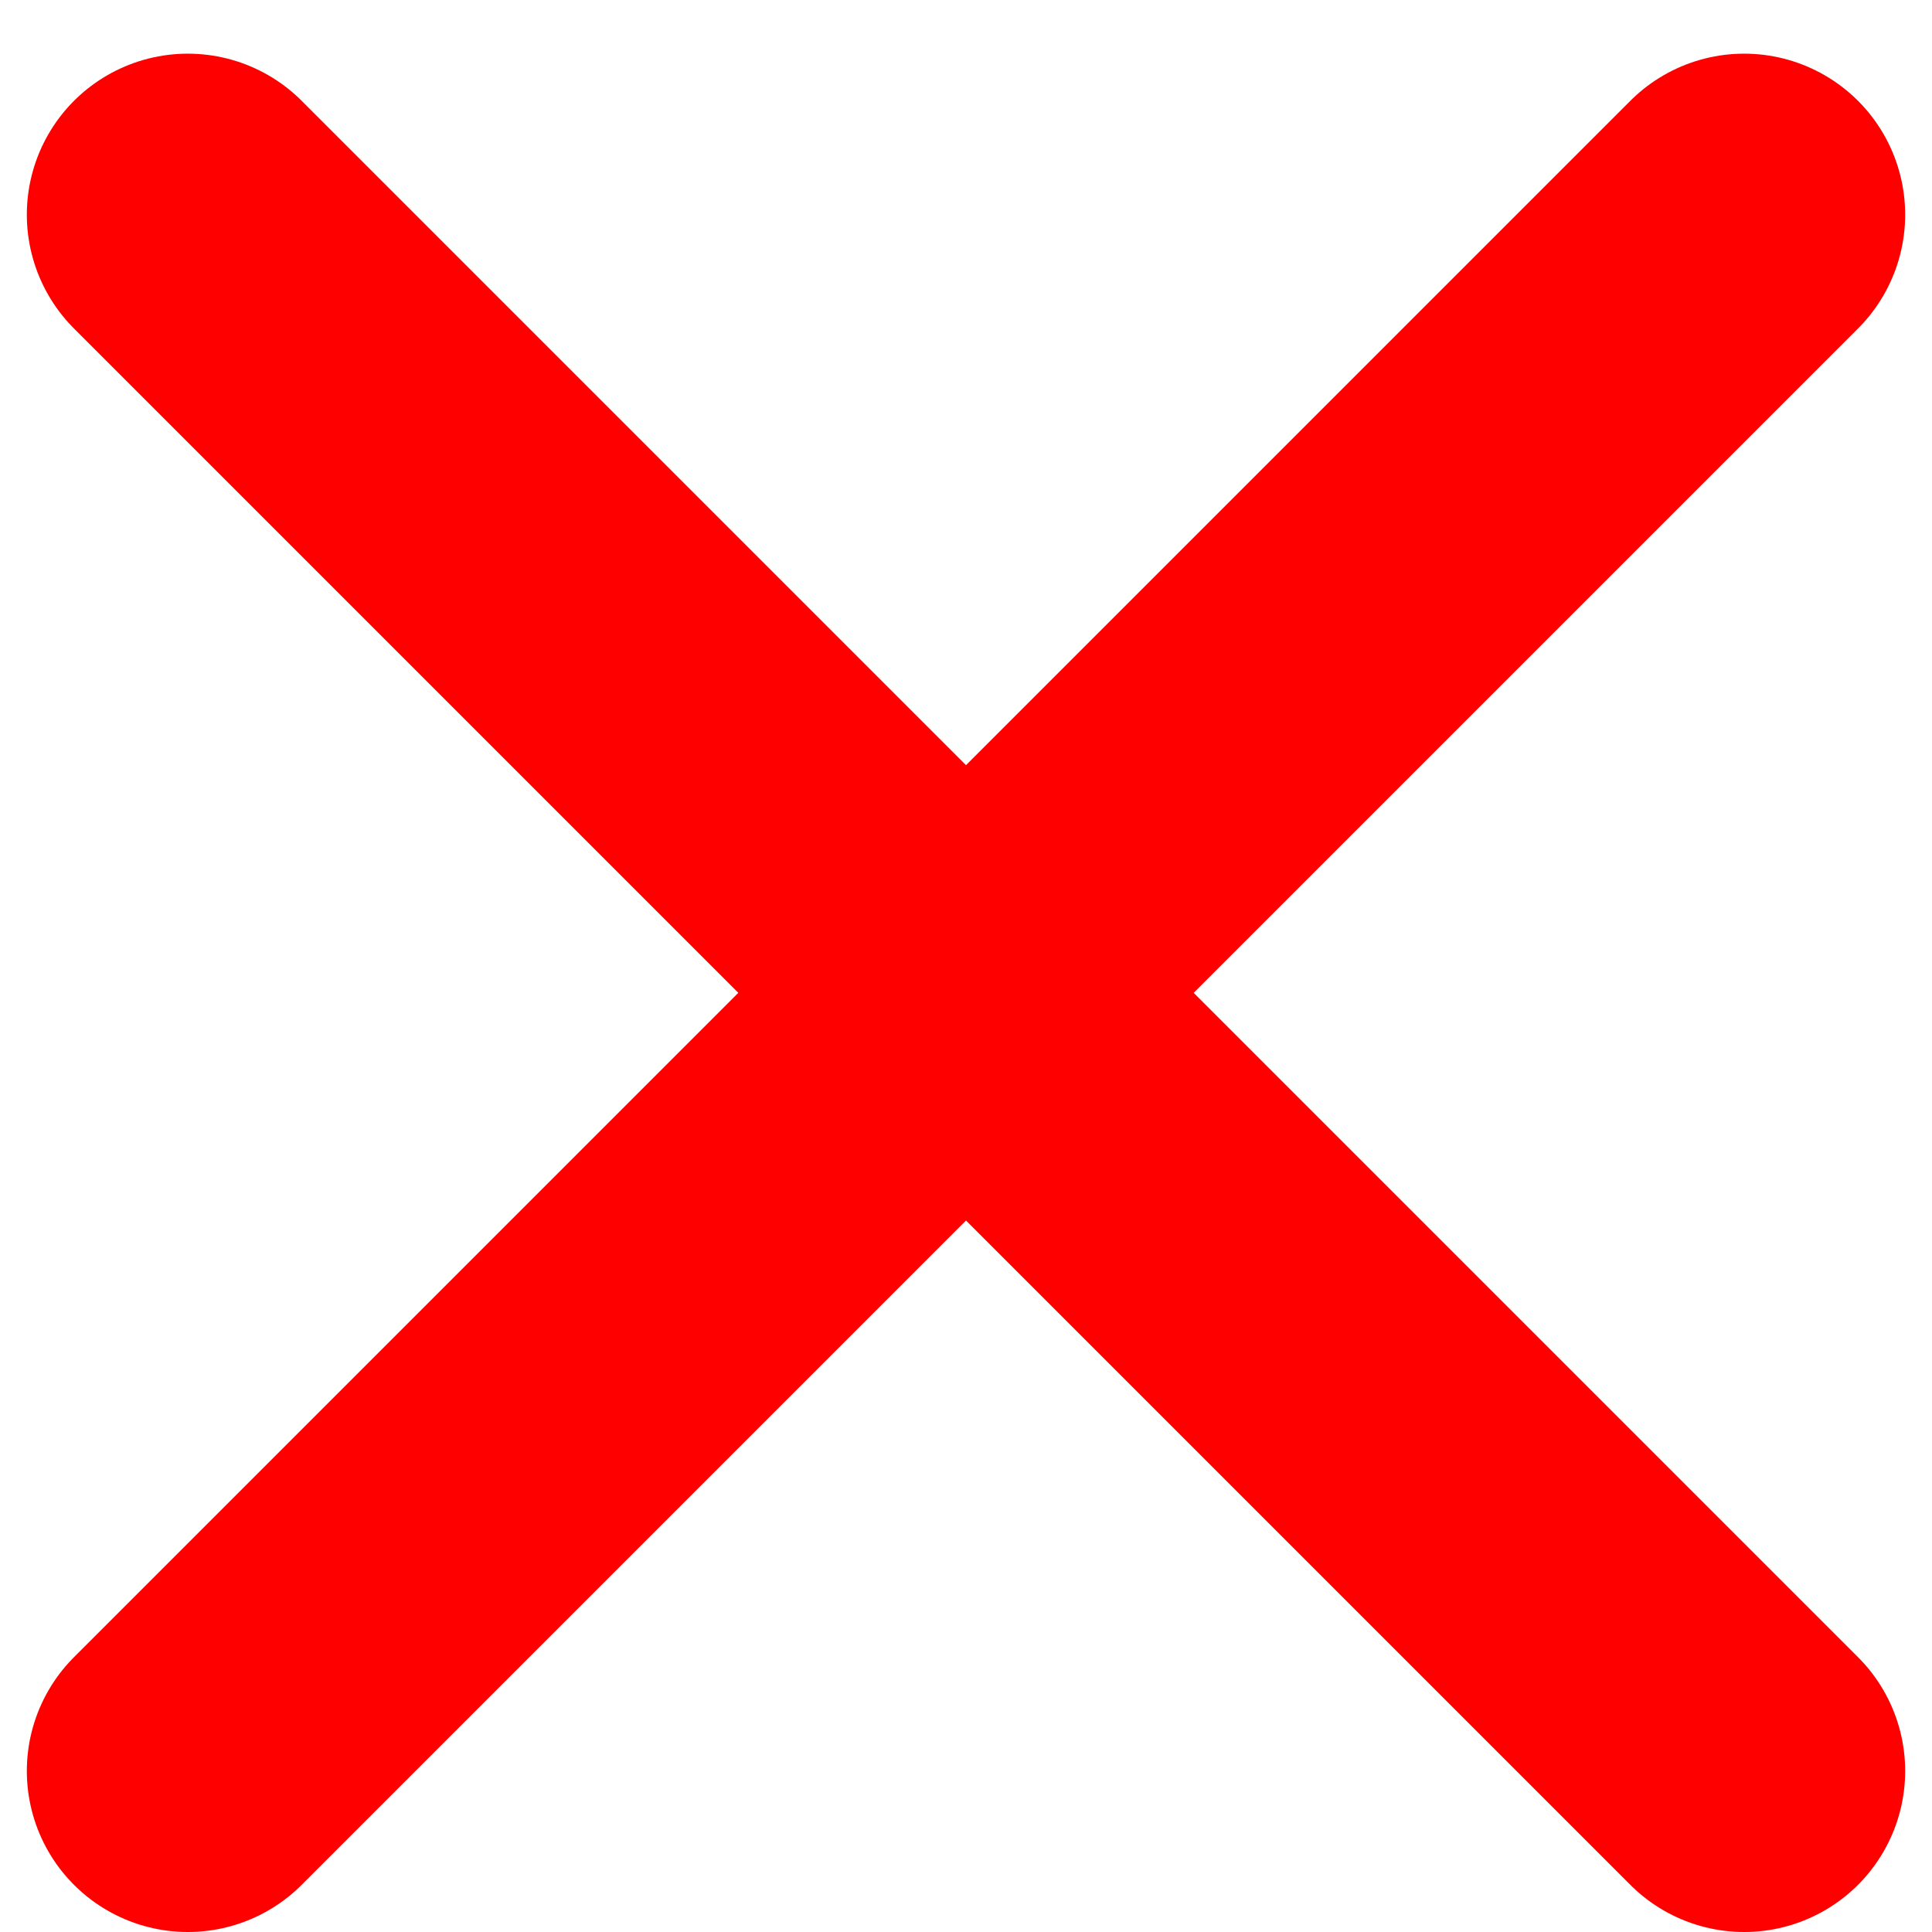
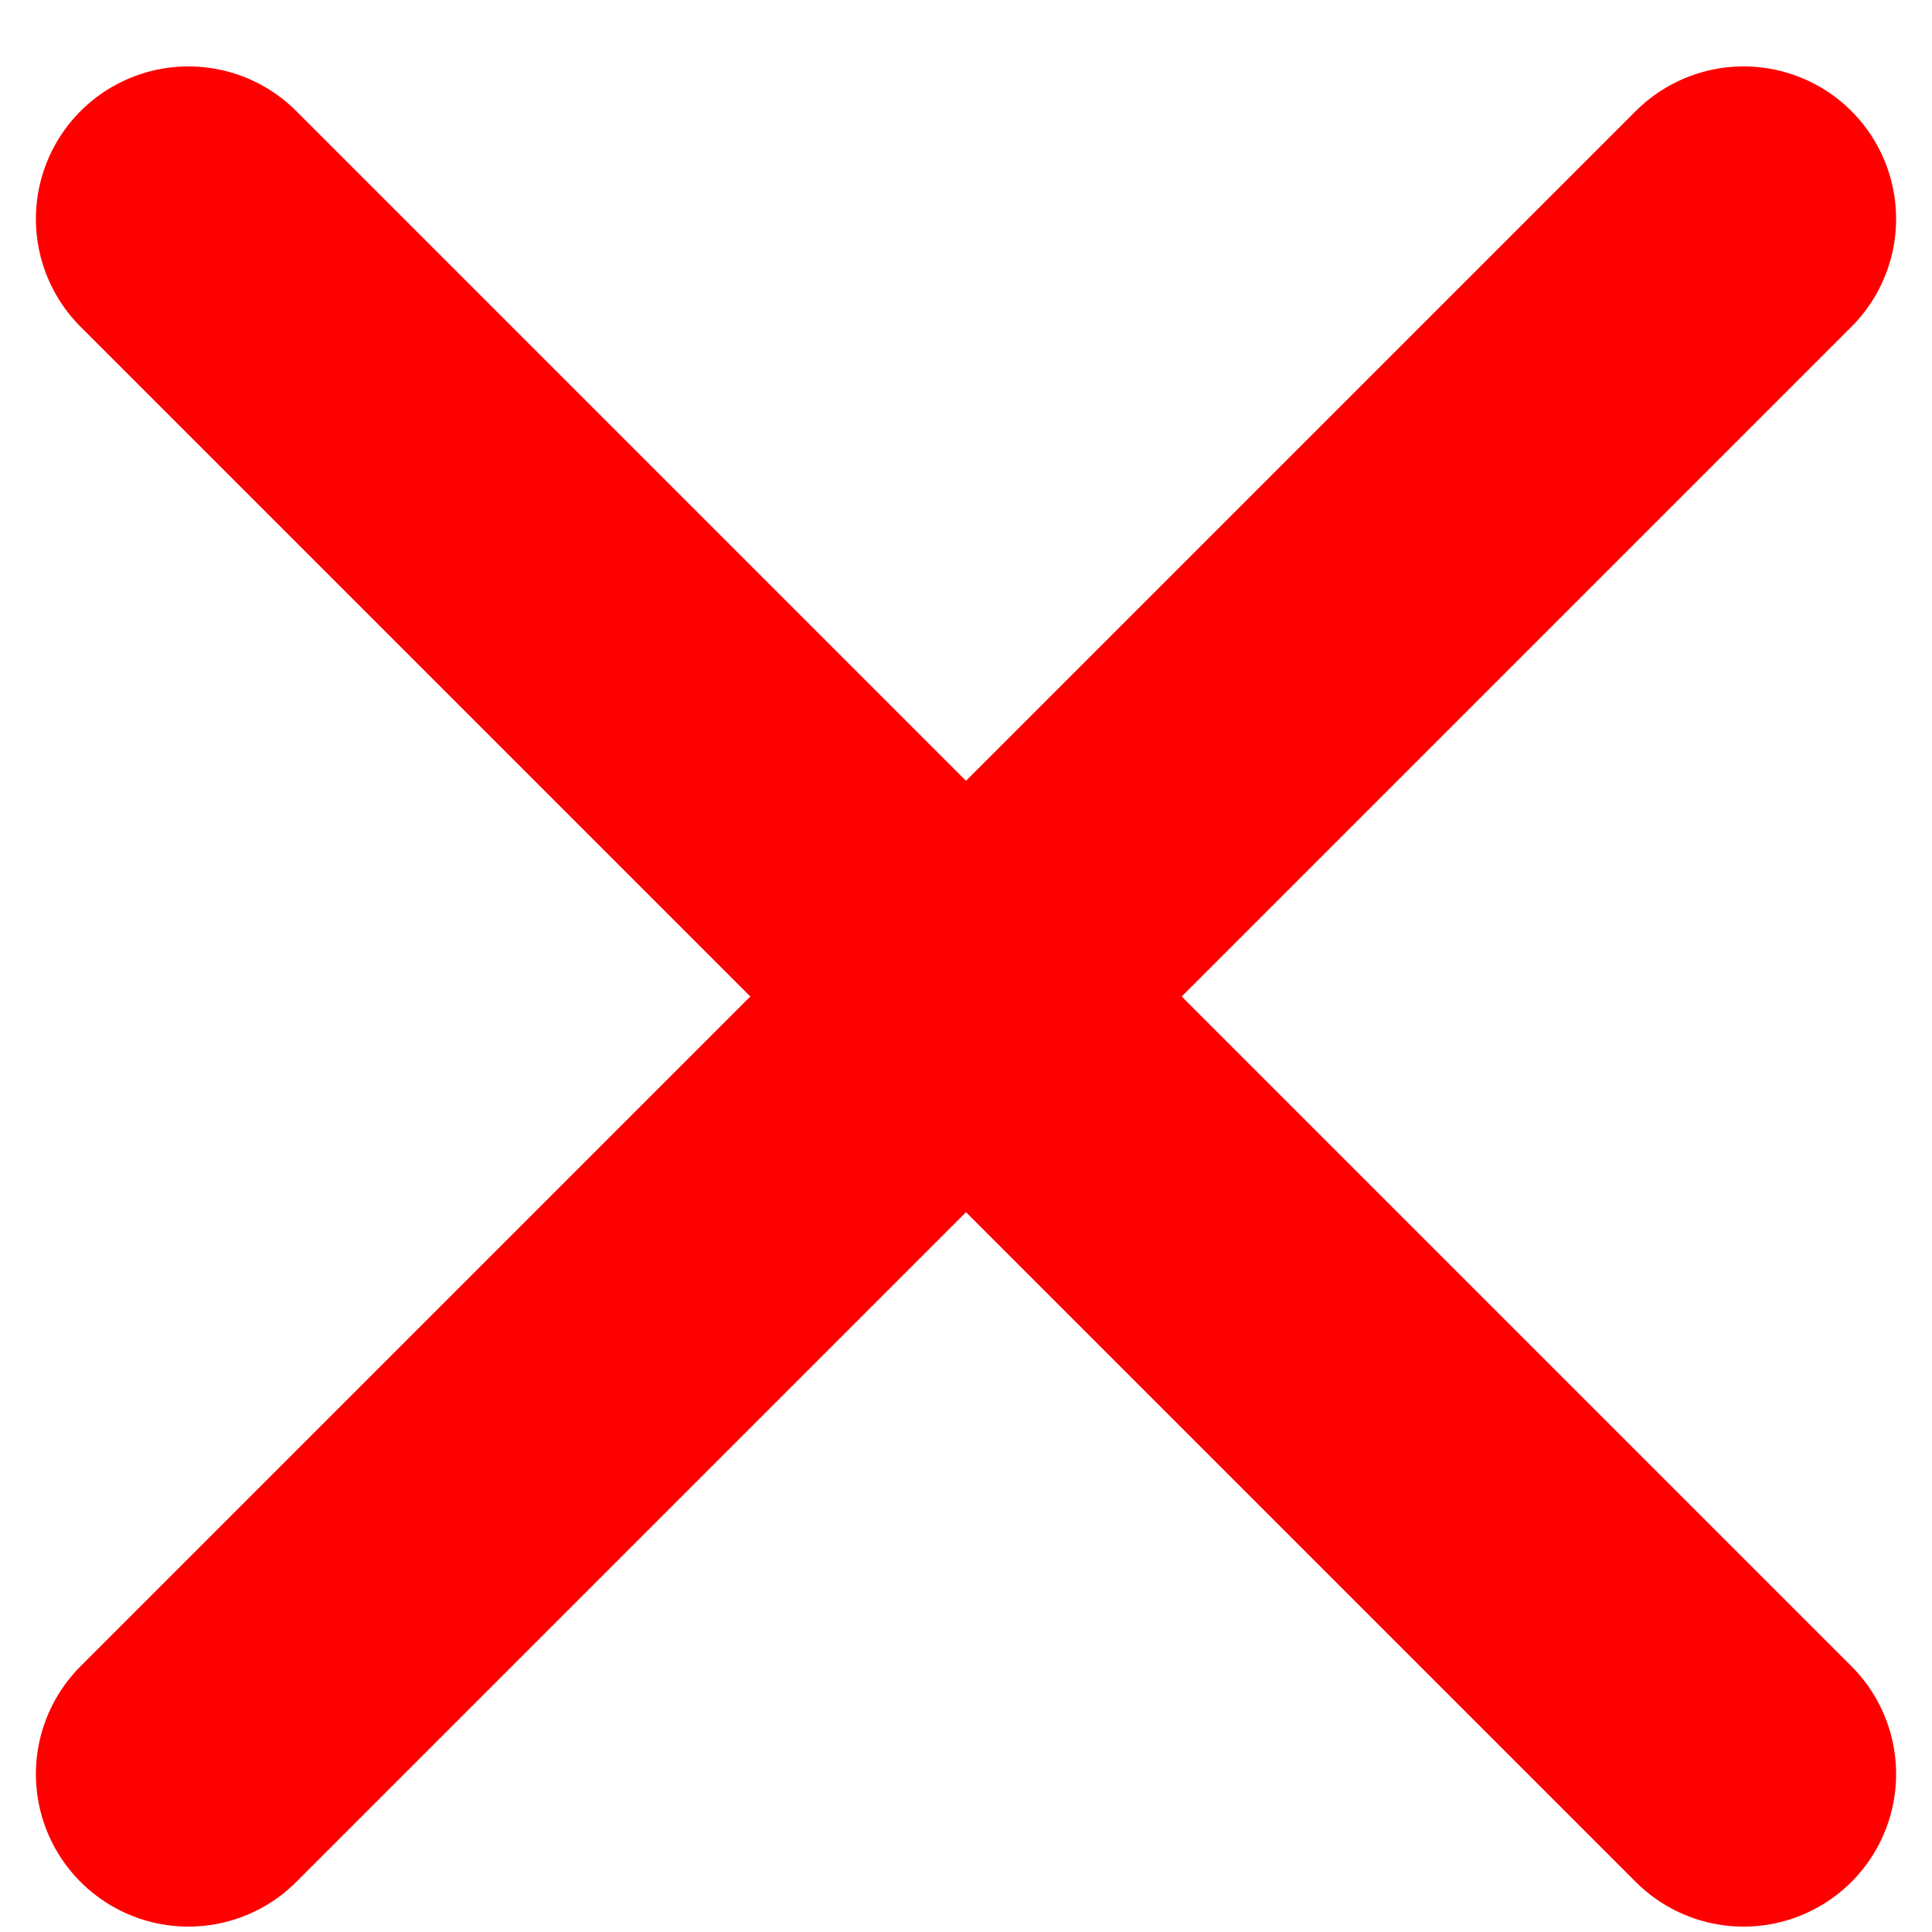
- <svg xmlns="http://www.w3.org/2000/svg" width="18" height="18" viewBox="0 0 18 18" fill="none">
-   <path d="M1.75 16.5L9 9.25M16.25 2L9 9.25M9 9.25L1.75 2L16.25 16.5" stroke="#FF0000" stroke-width="3" stroke-linecap="round" stroke-linejoin="round" />
+ <svg xmlns="http://www.w3.org/2000/svg" width="19" height="19" viewBox="0 0 19 19" fill="none">
+   <path d="M1.853 17.447L9.5 9.8M17.147 2.153L9.5 9.8M9.5 9.8L1.853 2.153L17.147 17.447" stroke="#FF0000" stroke-width="3" stroke-linecap="round" stroke-linejoin="round" />
</svg>
